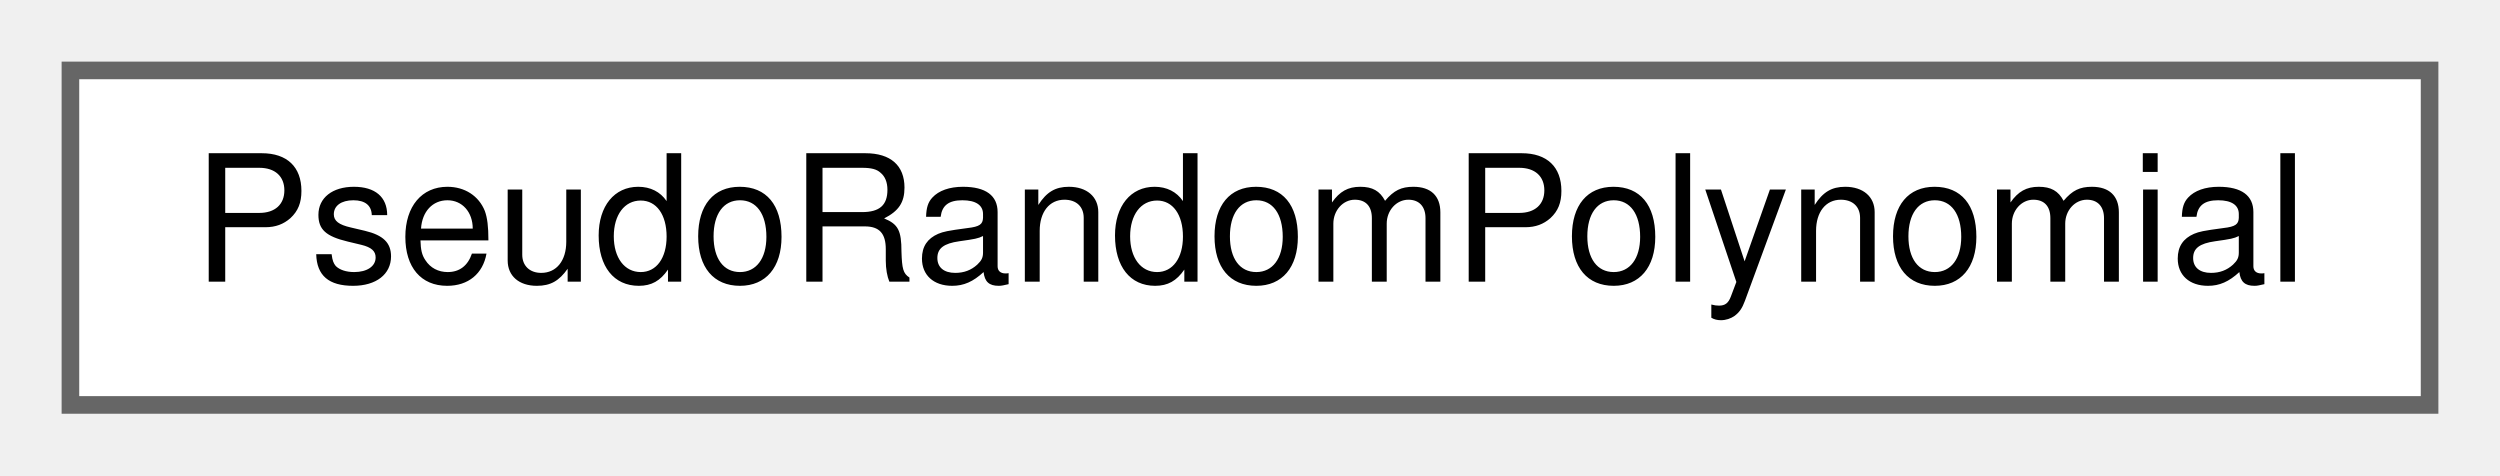
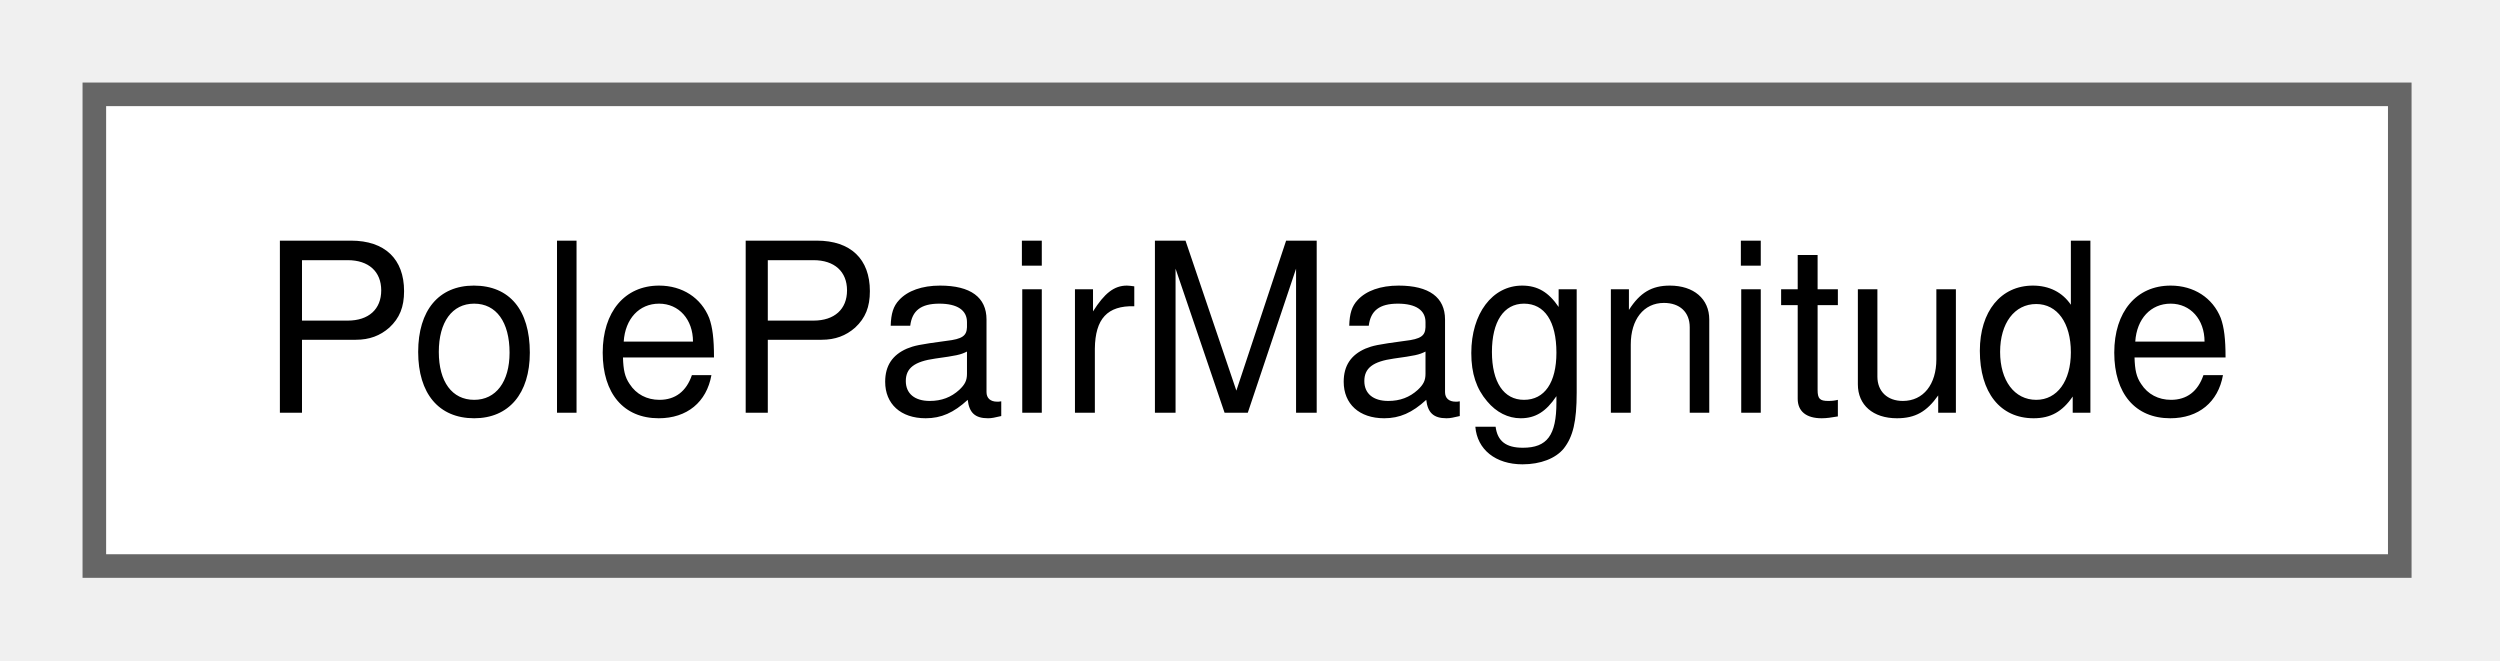
- <svg xmlns="http://www.w3.org/2000/svg" xmlns:xlink="http://www.w3.org/1999/xlink" width="142pt" height="27pt" viewBox="0.00 0.00 142.00 27.00">
-   <g id="graph0" class="graph" transform="scale(1 1) rotate(0) translate(4 23)">
+ <svg xmlns="http://www.w3.org/2000/svg" xmlns:xlink="http://www.w3.org/1999/xlink" width="106pt" height="28pt" viewBox="0.00 0.00 106.00 28.00">
+   <g id="graph0" class="graph" transform="scale(1 1) rotate(0) translate(4 24)">
    <g id="Node000000" class="node">
      <g id="a_Node000000">
-         <a xlink:href="classSignalIntegrity_1_1Lib_1_1Prbs_1_1PseudoRandomPolynomial_1_1PseudoRandomPolynomial.xhtml" target="_top" xlink:title="generates pseudo-random bit patterns   list obtained from http://www.xilinx.com/support/documentation...">
-           <polygon fill="white" stroke="#666666" points="134,-19 0,-19 0,0 134,0 134,-19" />
-           <text text-anchor="middle" x="67" y="-7" font-family="Helvetica,sans-Serif" font-size="10.00">PseudoRandomPolynomial</text>
+         <a xlink:href="classSignalIntegrity_1_1Lib_1_1Fit_1_1PoleZero_1_1QuadraticMagnitude_1_1PolePairMagnitude.xhtml" target="_top" xlink:title="pole pair expressed as H(s) = ωp^2/(s^2+ωp/Qp*s+ωp^2) = α/(γ+jδ)">
+           <polygon fill="white" stroke="#666666" points="97.75,-20 0,-20 0,0 97.75,0 97.75,-20" />
+           <text xml:space="preserve" text-anchor="middle" x="48.88" y="-6.5" font-family="Helvetica,sans-Serif" font-size="10.00">PolePairMagnitude</text>
        </a>
      </g>
    </g>
  </g>
</svg>
